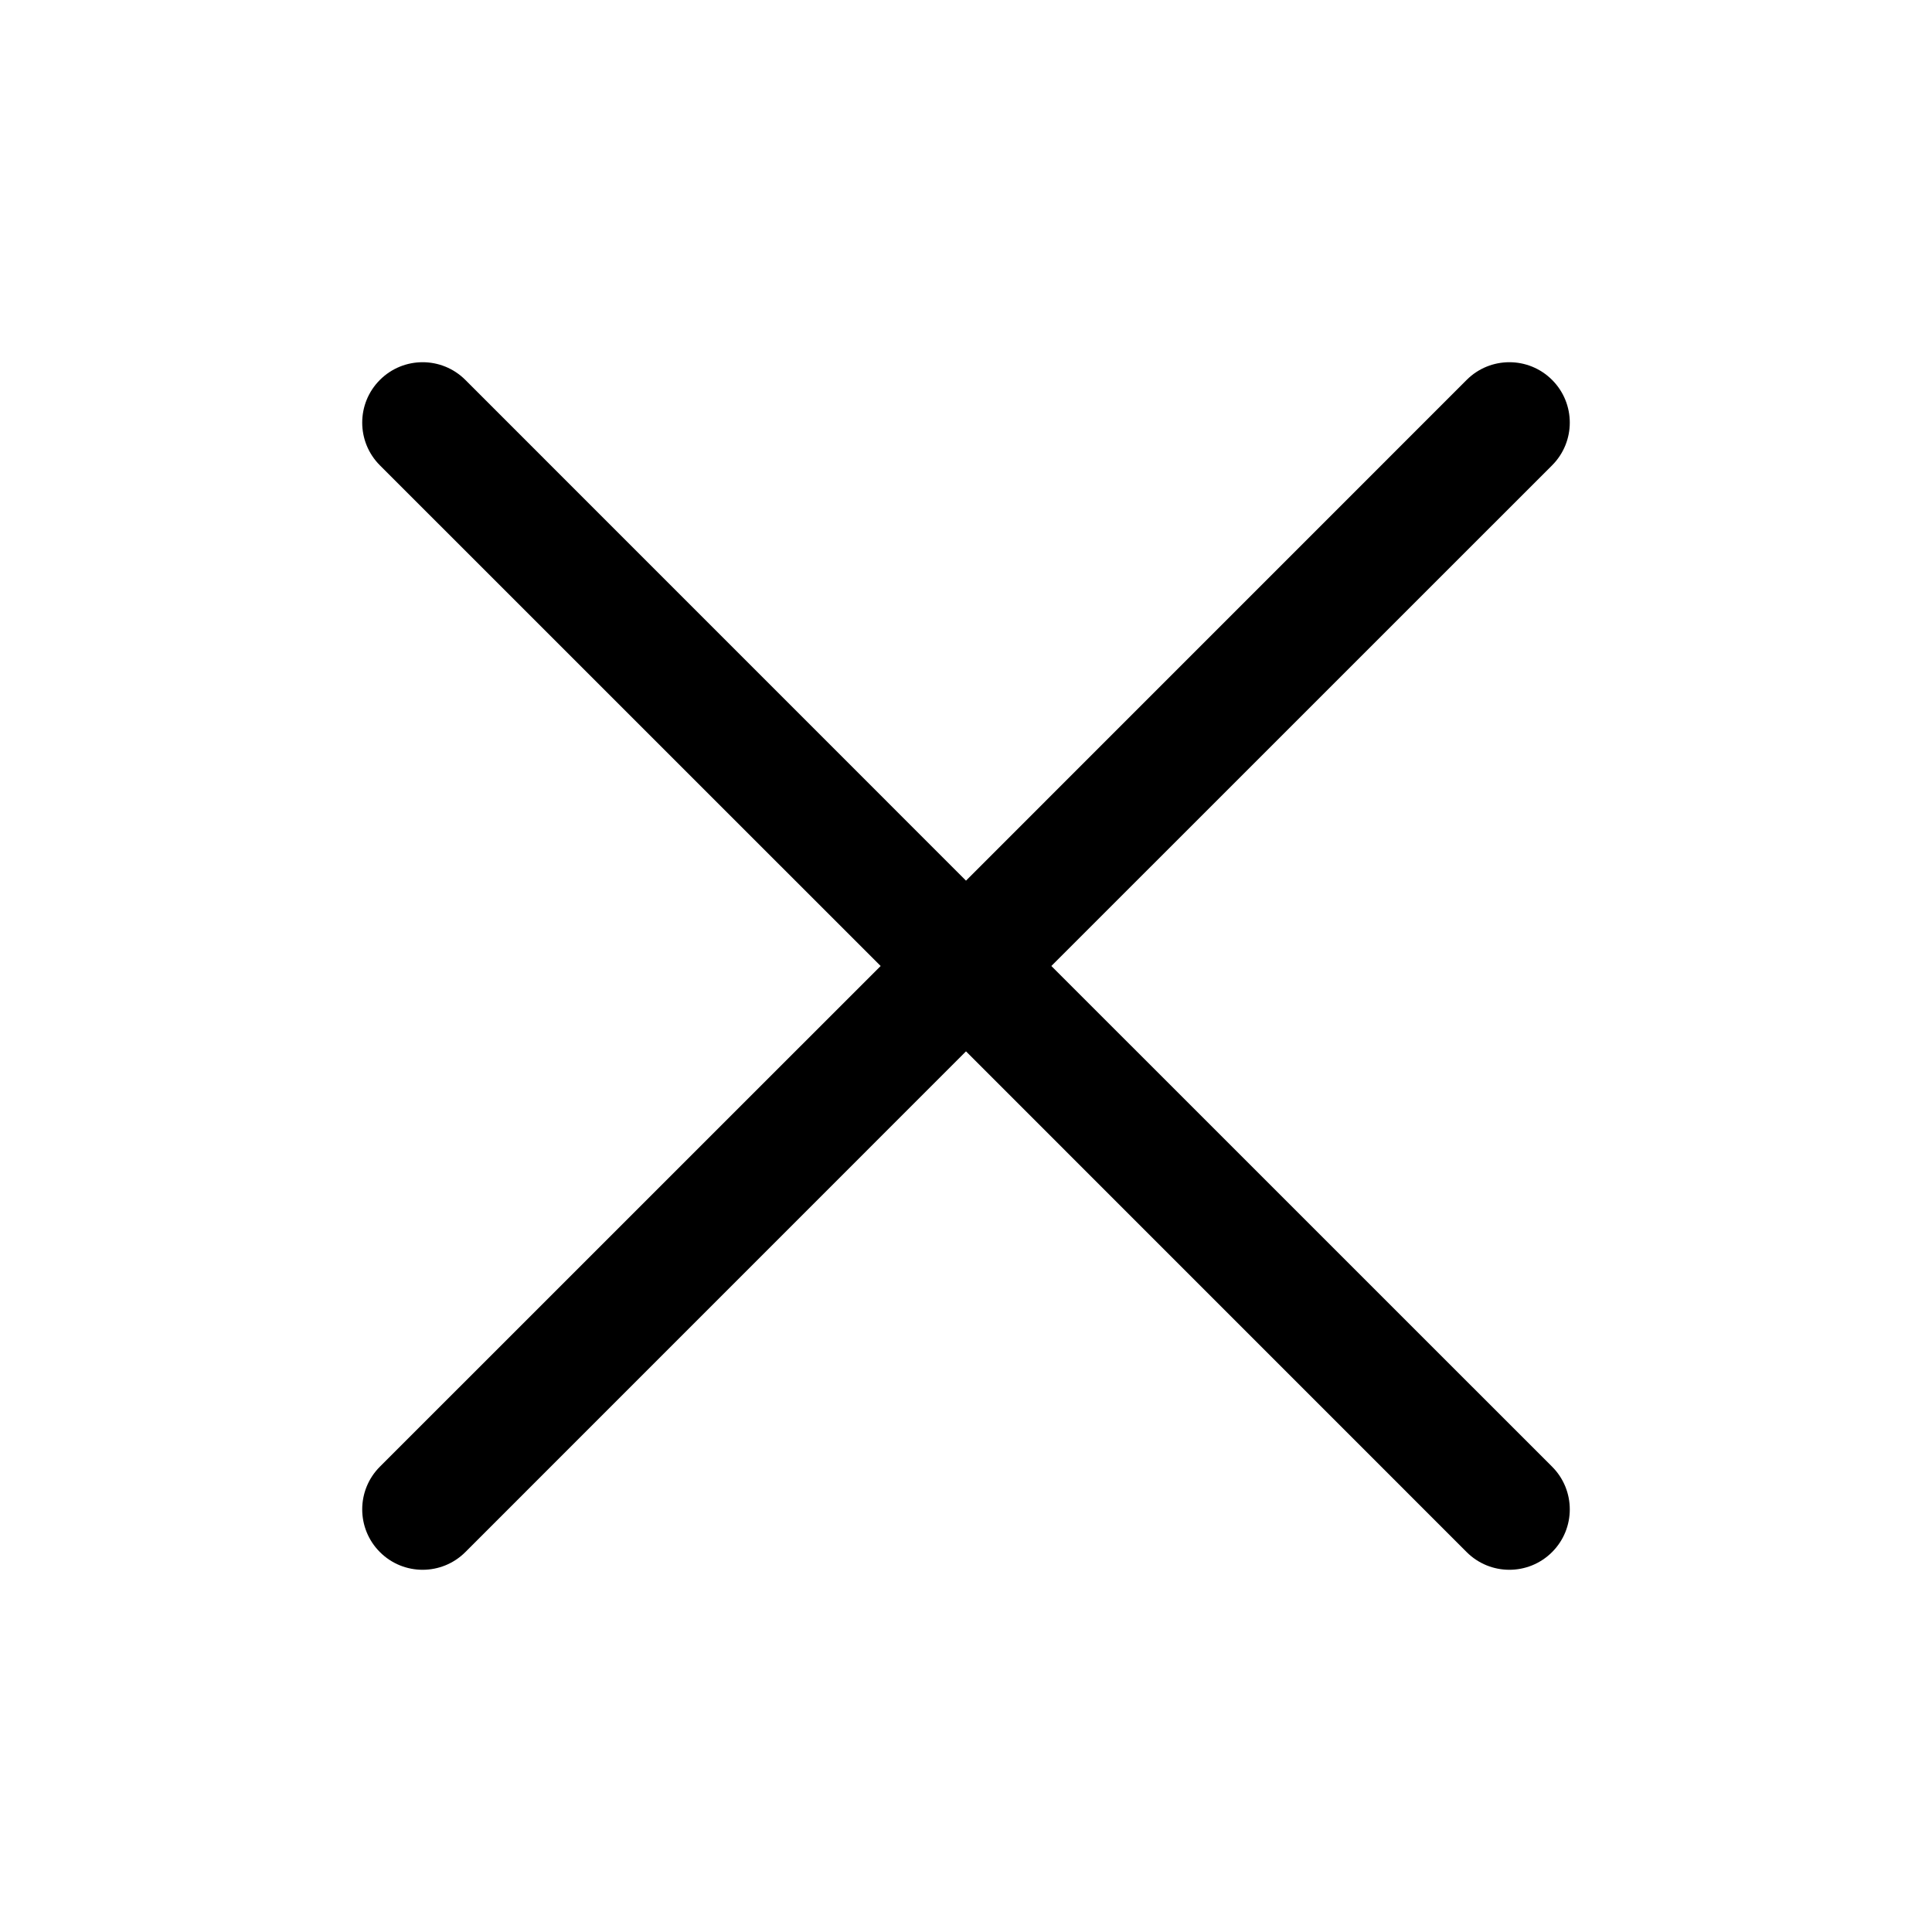
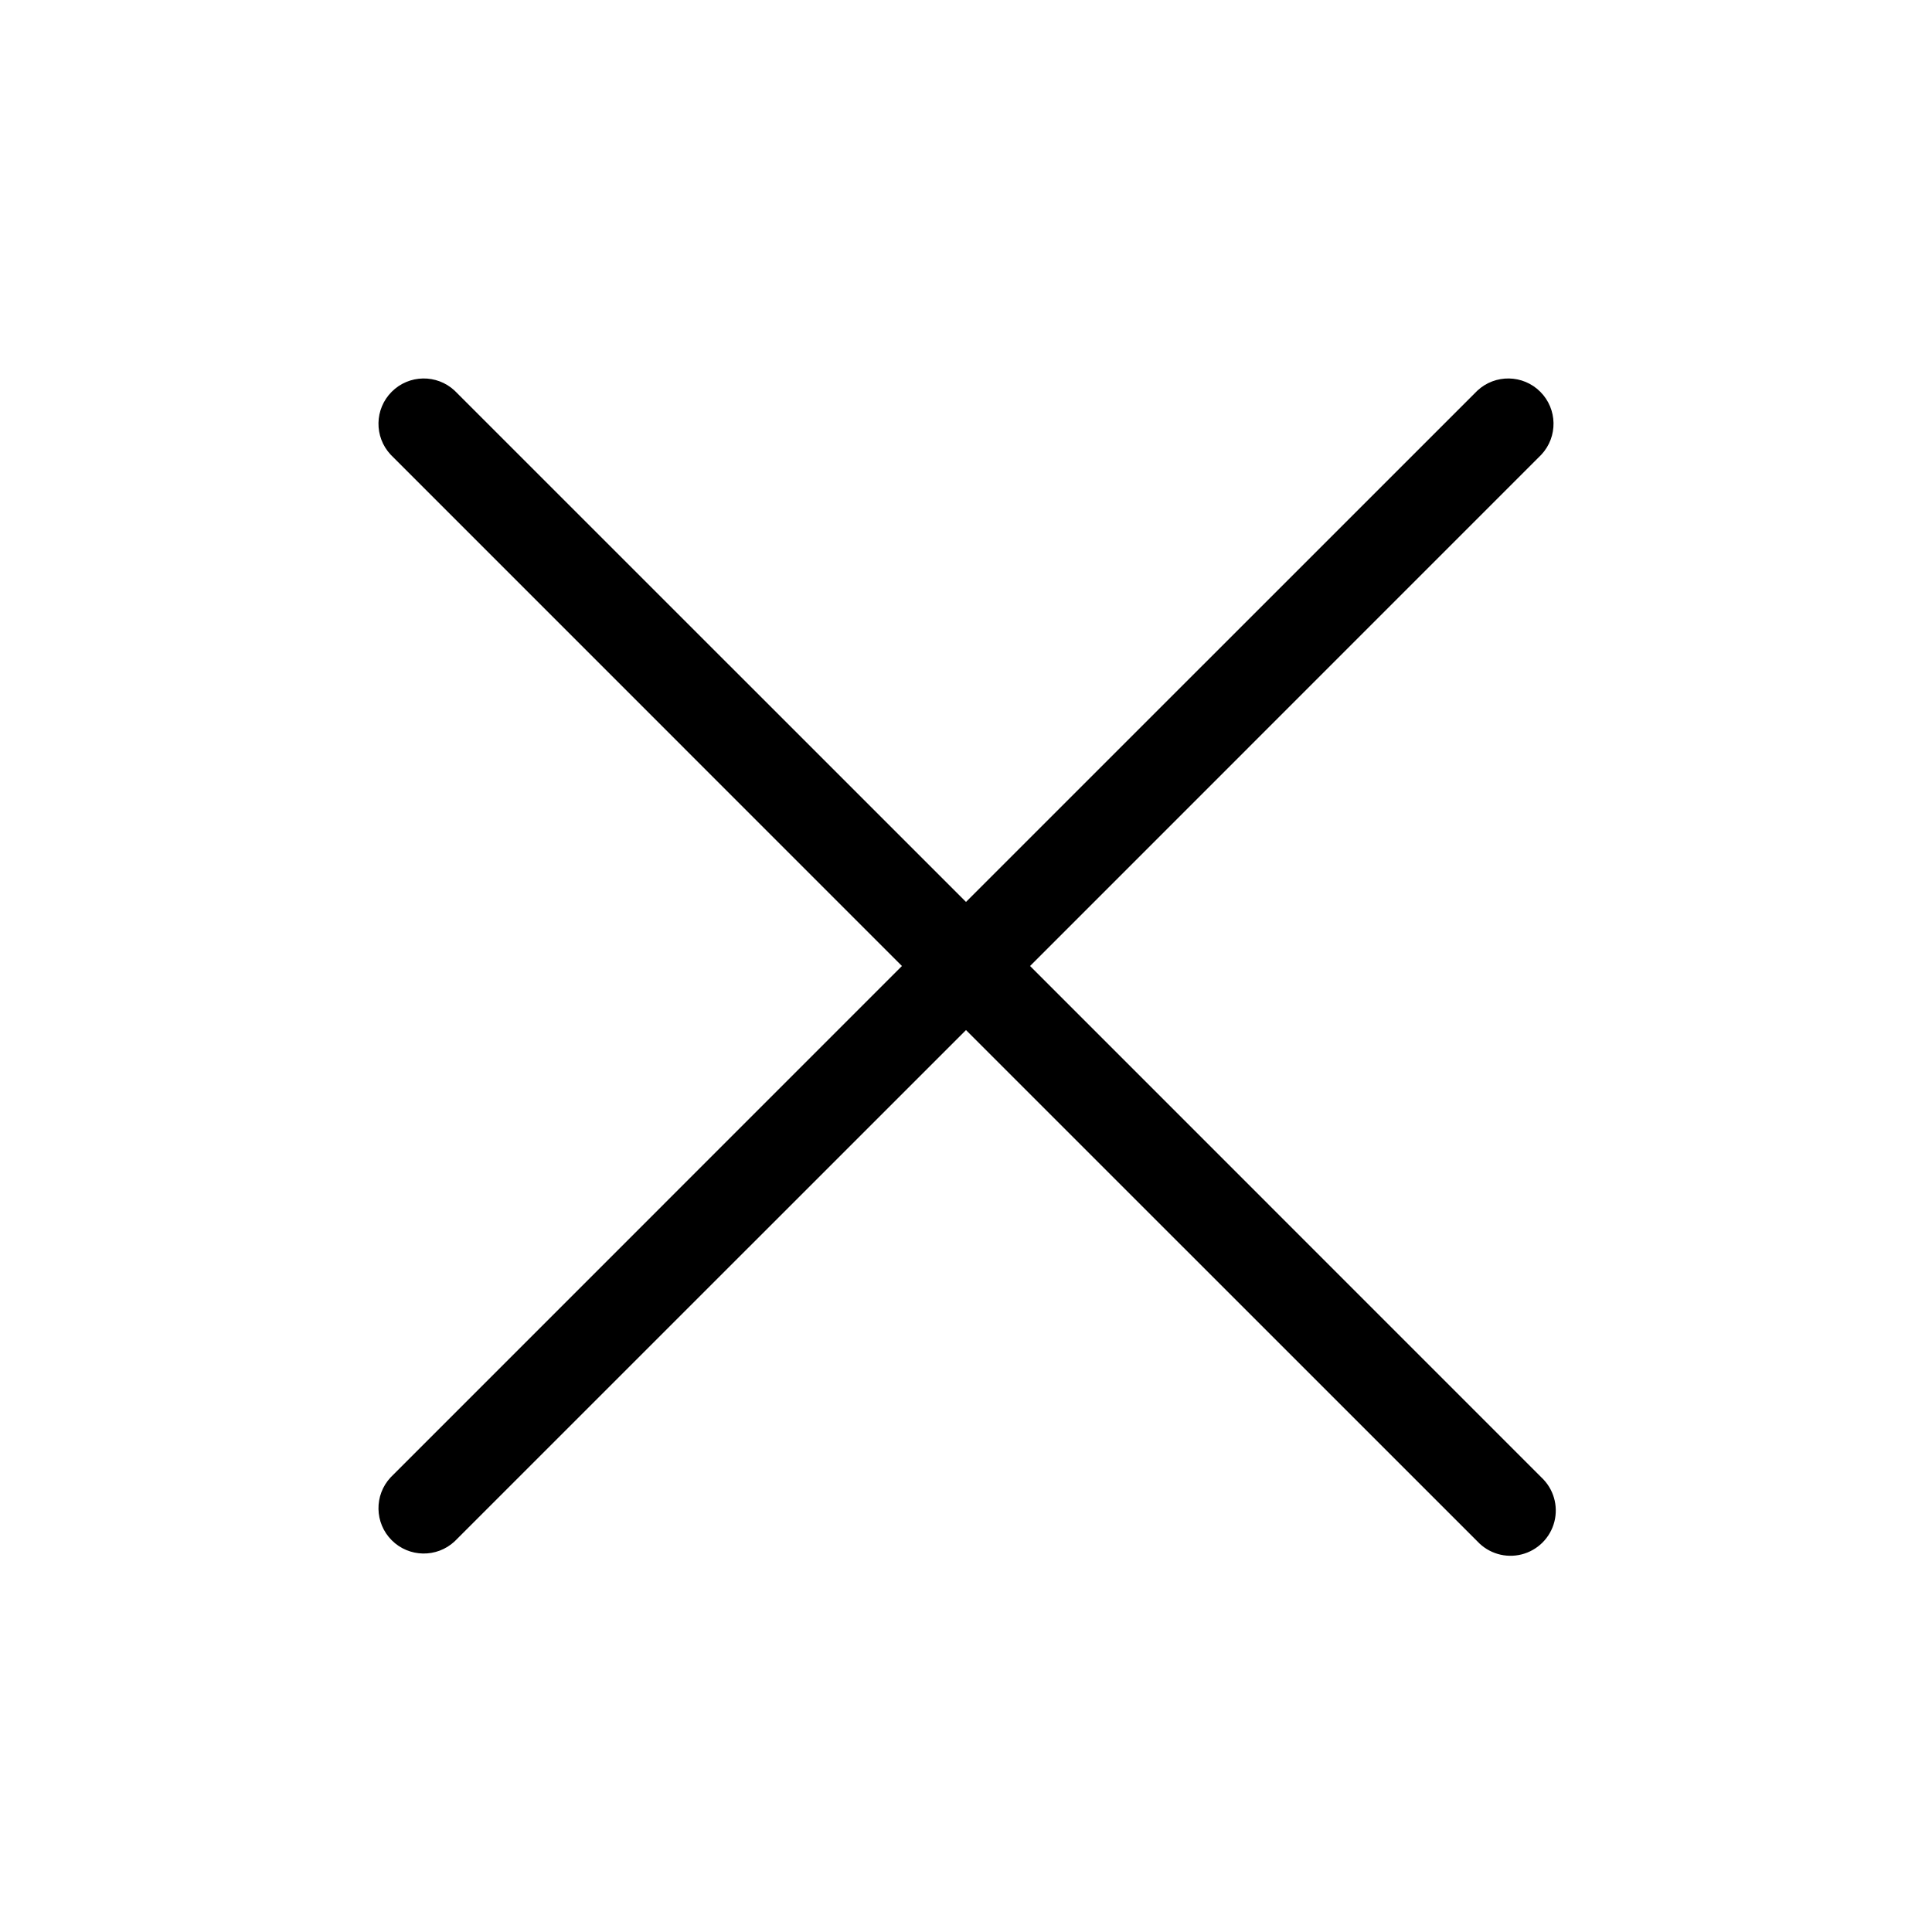
<svg xmlns="http://www.w3.org/2000/svg" viewBox="0 0 256 256" fill="currentColor">
-   <path d="M205.66,194.34a8,8,0,0,1-11.32,11.32L128,139.31,61.66,205.66a8,8,0,0,1-11.32-11.32L116.69,128,50.34,61.66A8,8,0,0,1,61.66,50.34L128,116.69l66.34-66.35a8,8,0,0,1,11.32,11.32L139.31,128Z" />
+   <path d="M204.24,195.76a6,6,0,1,1-8.48,8.48L128,136.49,60.24,204.24a6,6,0,0,1-8.48-8.48L119.51,128,51.76,60.24a6,6,0,0,1,8.48-8.48L128,119.51l67.76-67.75a6,6,0,0,1,8.48,8.48L136.49,128Z" />
</svg>
